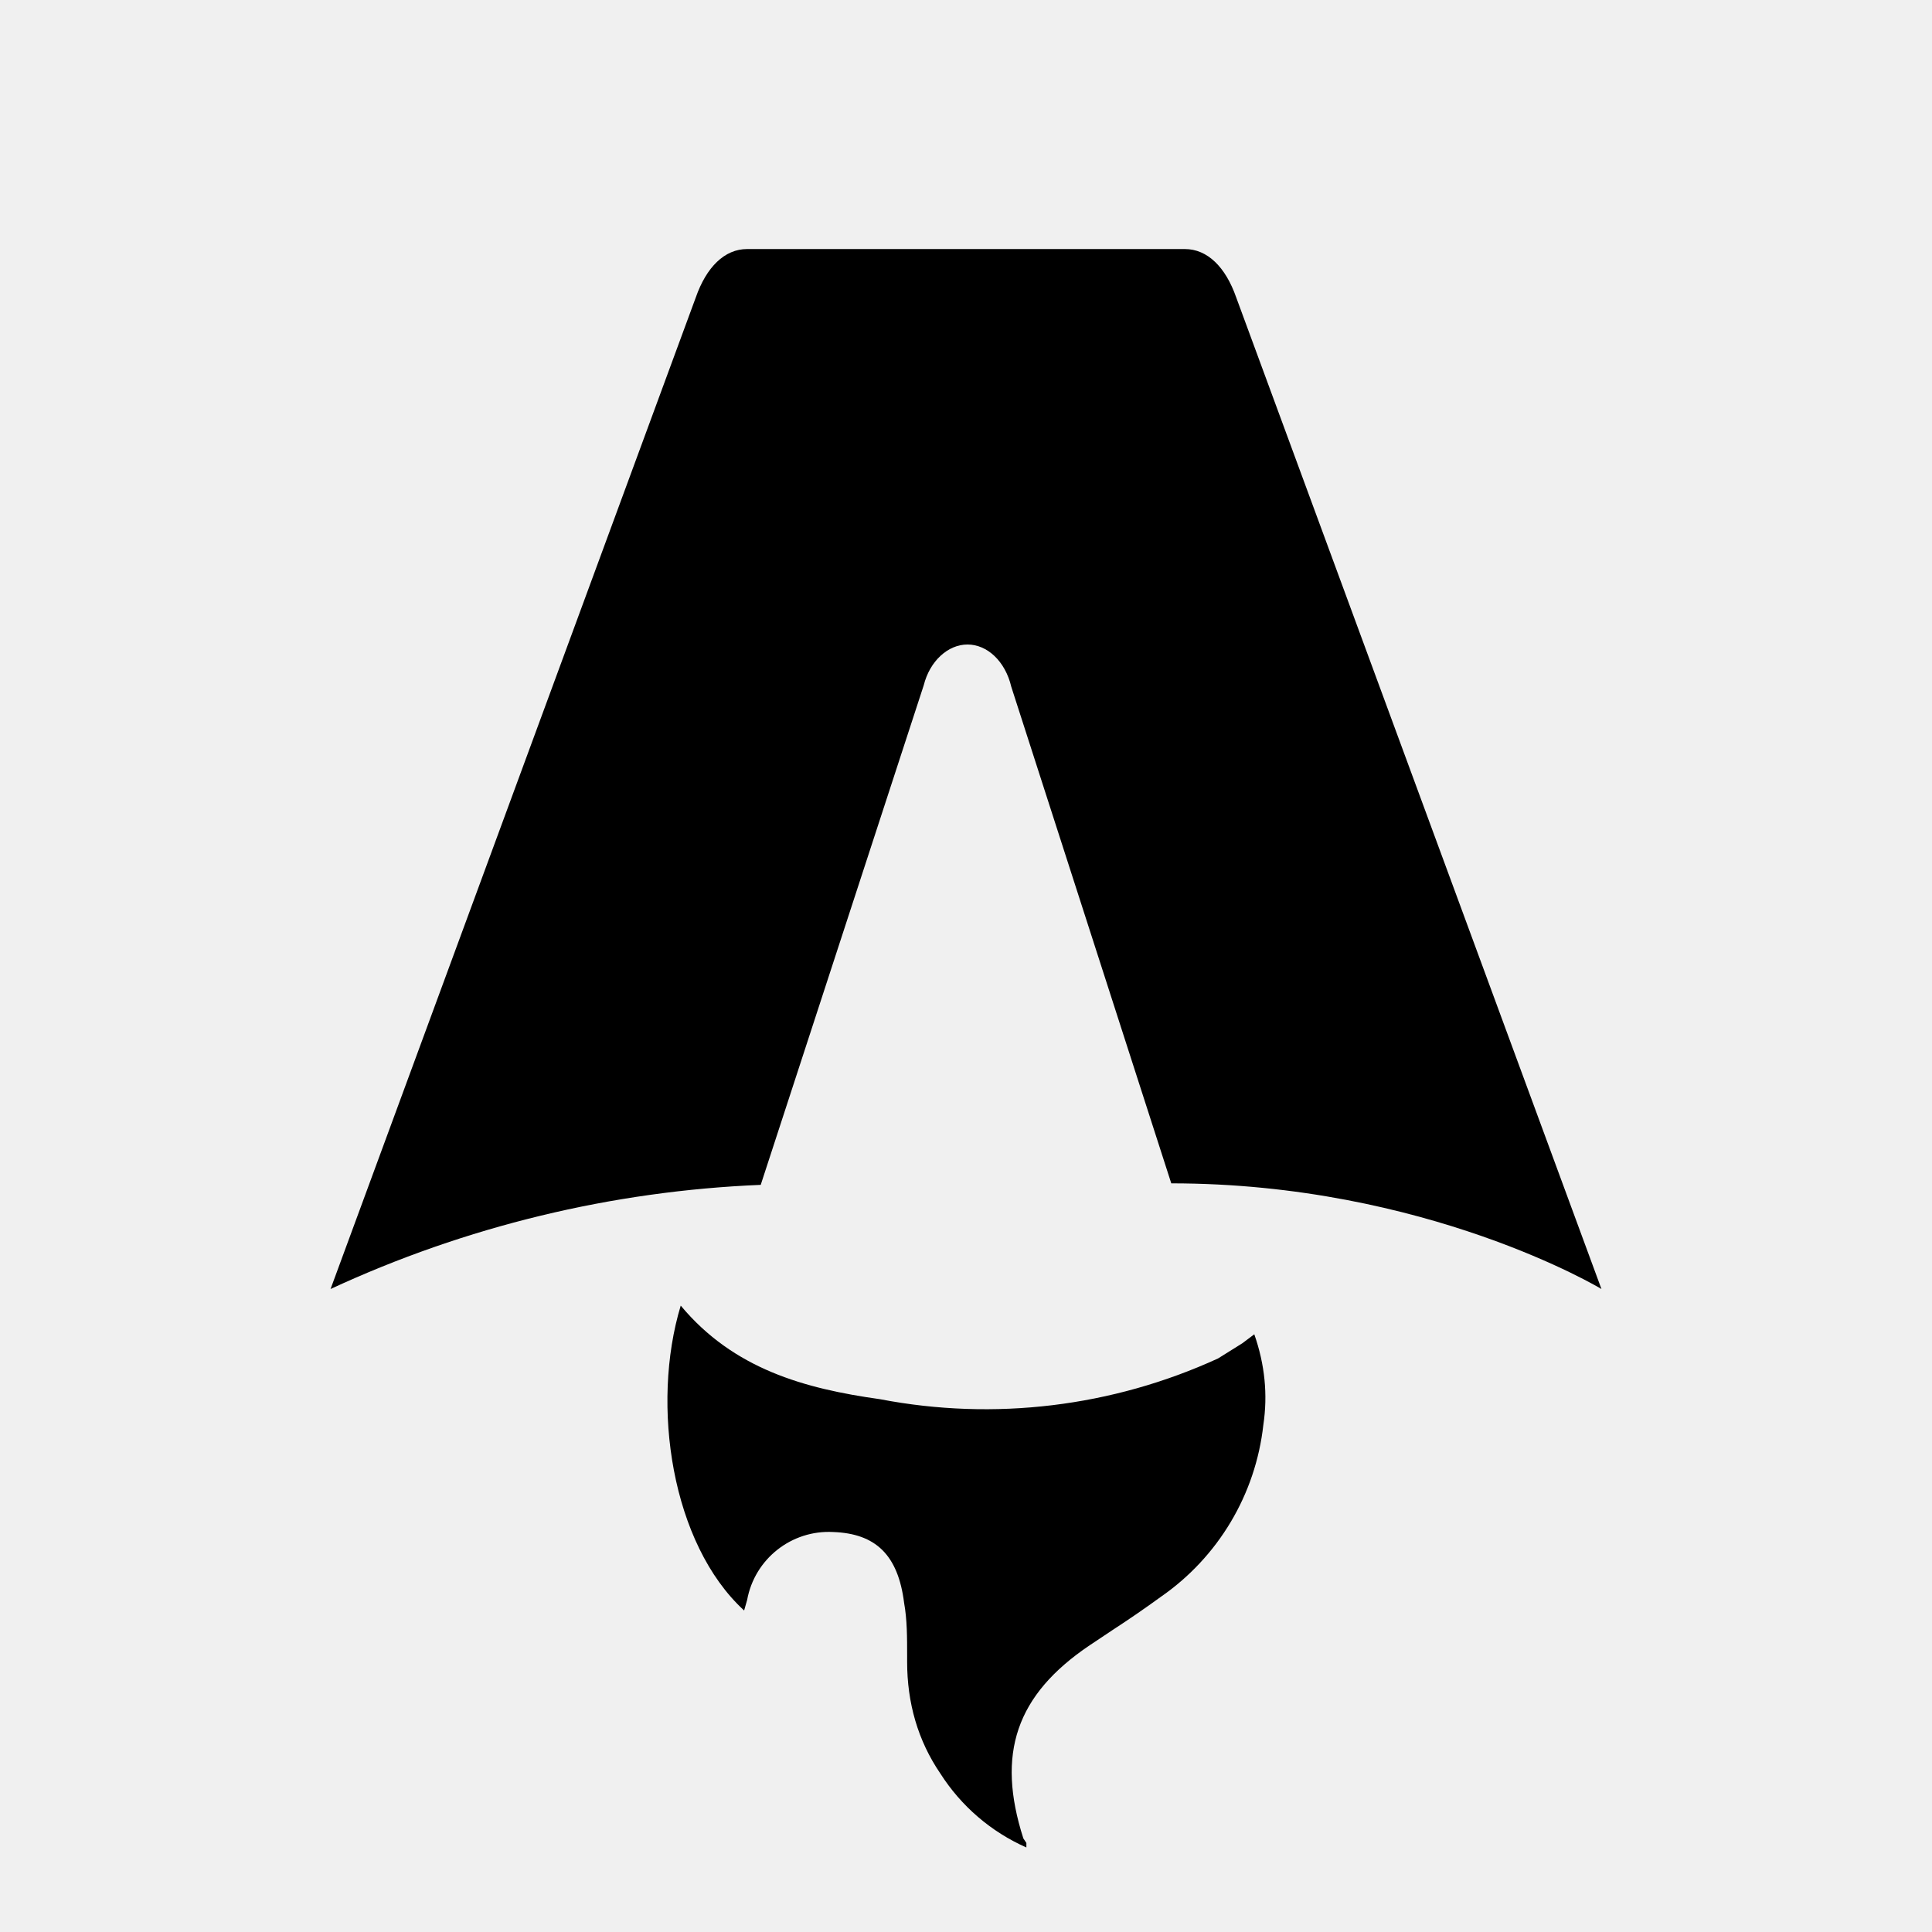
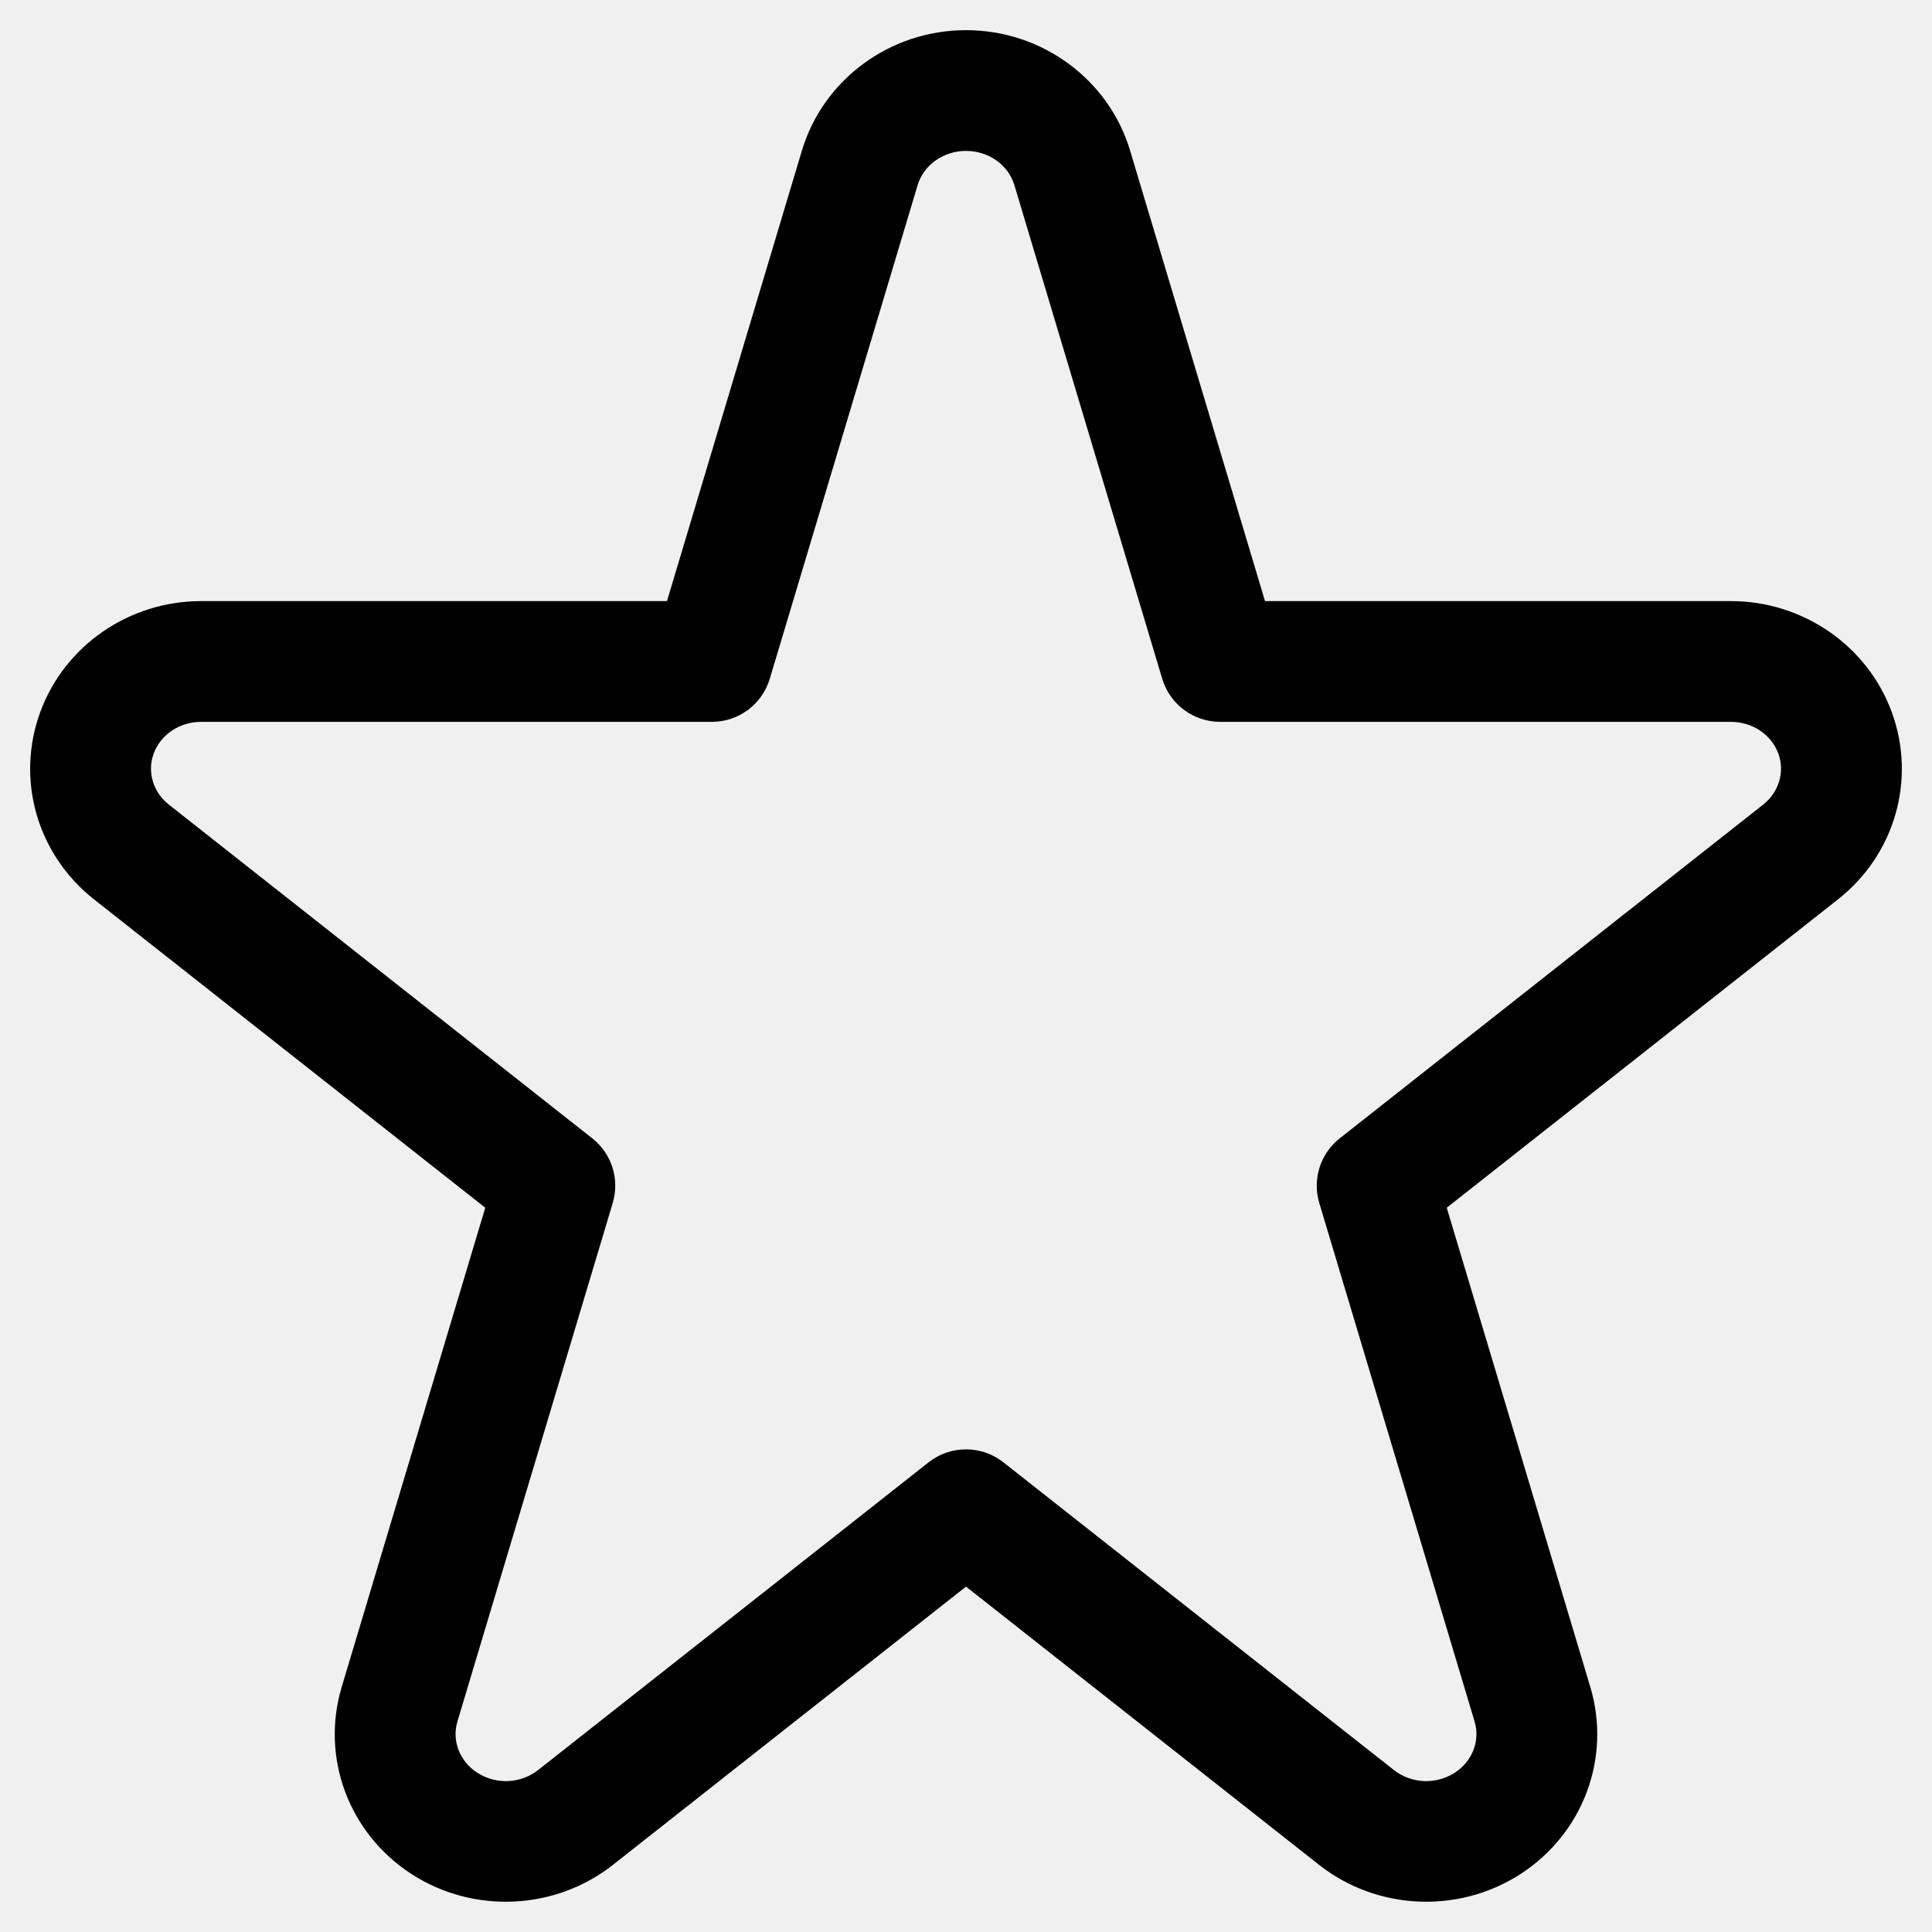
- <svg xmlns="http://www.w3.org/2000/svg" fill="none" viewBox="0 0 128 128">
-   <path d="M50.4 78.5a75.1 75.1 0 0 0-28.5 6.9l24.2-65.7c.7-2 1.9-3.2 3.4-3.2h29c1.5 0 2.7 1.2 3.4 3.2l24.2 65.7s-11.6-7-28.5-7L67 45.5c-.4-1.7-1.6-2.8-2.9-2.8-1.3 0-2.5 1.1-2.9 2.7L50.4 78.5Zm-1.1 28.2Zm-4.2-20.2c-2 6.6-.6 15.8 4.2 20.2a17.5 17.5 0 0 1 .2-.7 5.5 5.5 0 0 1 5.7-4.5c2.8.1 4.3 1.5 4.7 4.7.2 1.1.2 2.3.2 3.5v.4c0 2.7.7 5.2 2.2 7.4a13 13 0 0 0 5.7 4.9v-.3l-.2-.3c-1.8-5.6-.5-9.5 4.4-12.8l1.5-1a73 73 0 0 0 3.2-2.2 16 16 0 0 0 6.8-11.4c.3-2 .1-4-.6-6l-.8.6-1.6 1a37 37 0 0 1-22.4 2.7c-5-.7-9.7-2-13.2-6.2Z" />
-   <style>
-         path { fill: #000; }
-         @media (prefers-color-scheme: dark) {
-             path { fill: #FFF; }
-         }
-     </style>
+ <svg xmlns="http://www.w3.org/2000/svg" width="100%" height="100%" viewBox="0 0 64 64" version="1.1" xml:space="preserve" style="fill-rule:evenodd;clip-rule:evenodd;stroke-linejoin:round;stroke-miterlimit:2;">
+   <g transform="matrix(1.63001,0,0,1.62663,-20.1602,-9.44039)">
+     <path d="M28.665,8.871L25.923,18.045C25.923,18.045 16.457,18.045 16.457,18.045C14.985,18.045 13.679,18.957 13.186,20.305C12.686,21.675 13.119,23.204 14.28,24.12C14.28,24.12 22.23,30.399 22.23,30.399L19.313,40.157C18.882,41.597 19.455,43.146 20.741,43.975C22,44.785 23.654,44.706 24.825,43.781L32,38.115C32,38.115 39.175,43.781 39.175,43.781C40.346,44.706 42,44.785 43.259,43.975C44.545,43.146 45.118,41.597 44.687,40.157L41.77,30.399C41.77,30.399 49.72,24.12 49.72,24.12C50.881,23.204 51.314,21.675 50.814,20.305C50.321,18.957 49.015,18.045 47.543,18.045L38.077,18.045C38.077,18.045 35.335,8.871 35.335,8.871C34.903,7.425 33.549,6.418 32,6.418C30.451,6.418 29.097,7.425 28.665,8.871ZM31.016,9.576C31.142,9.155 31.548,8.877 32,8.877C32.452,8.877 32.858,9.155 32.984,9.576C32.984,9.576 35.988,19.627 35.988,19.627C36.144,20.148 36.622,20.504 37.164,20.504L47.543,20.504C47.974,20.504 48.365,20.757 48.509,21.151C48.646,21.525 48.518,21.939 48.201,22.189C44.335,25.243 39.596,28.985 39.596,28.985C39.2,29.297 39.035,29.82 39.18,30.304L42.336,40.863C42.455,41.258 42.285,41.679 41.931,41.906C41.55,42.152 41.049,42.13 40.694,41.849C40.694,41.849 32.759,35.583 32.759,35.583C32.314,35.232 31.686,35.232 31.241,35.583L23.306,41.849C22.951,42.13 22.45,42.152 22.069,41.906C21.715,41.679 21.545,41.258 21.664,40.863C21.664,40.863 24.82,30.304 24.82,30.304C24.965,29.82 24.8,29.297 24.404,28.985C24.404,28.985 19.665,25.243 15.799,22.189C15.482,21.939 15.354,21.525 15.491,21.151C15.635,20.757 16.026,20.504 16.457,20.504C16.457,20.504 26.836,20.504 26.836,20.504C27.378,20.504 27.856,20.148 28.012,19.627L31.016,9.576Z" />
+   </g>
</svg>
